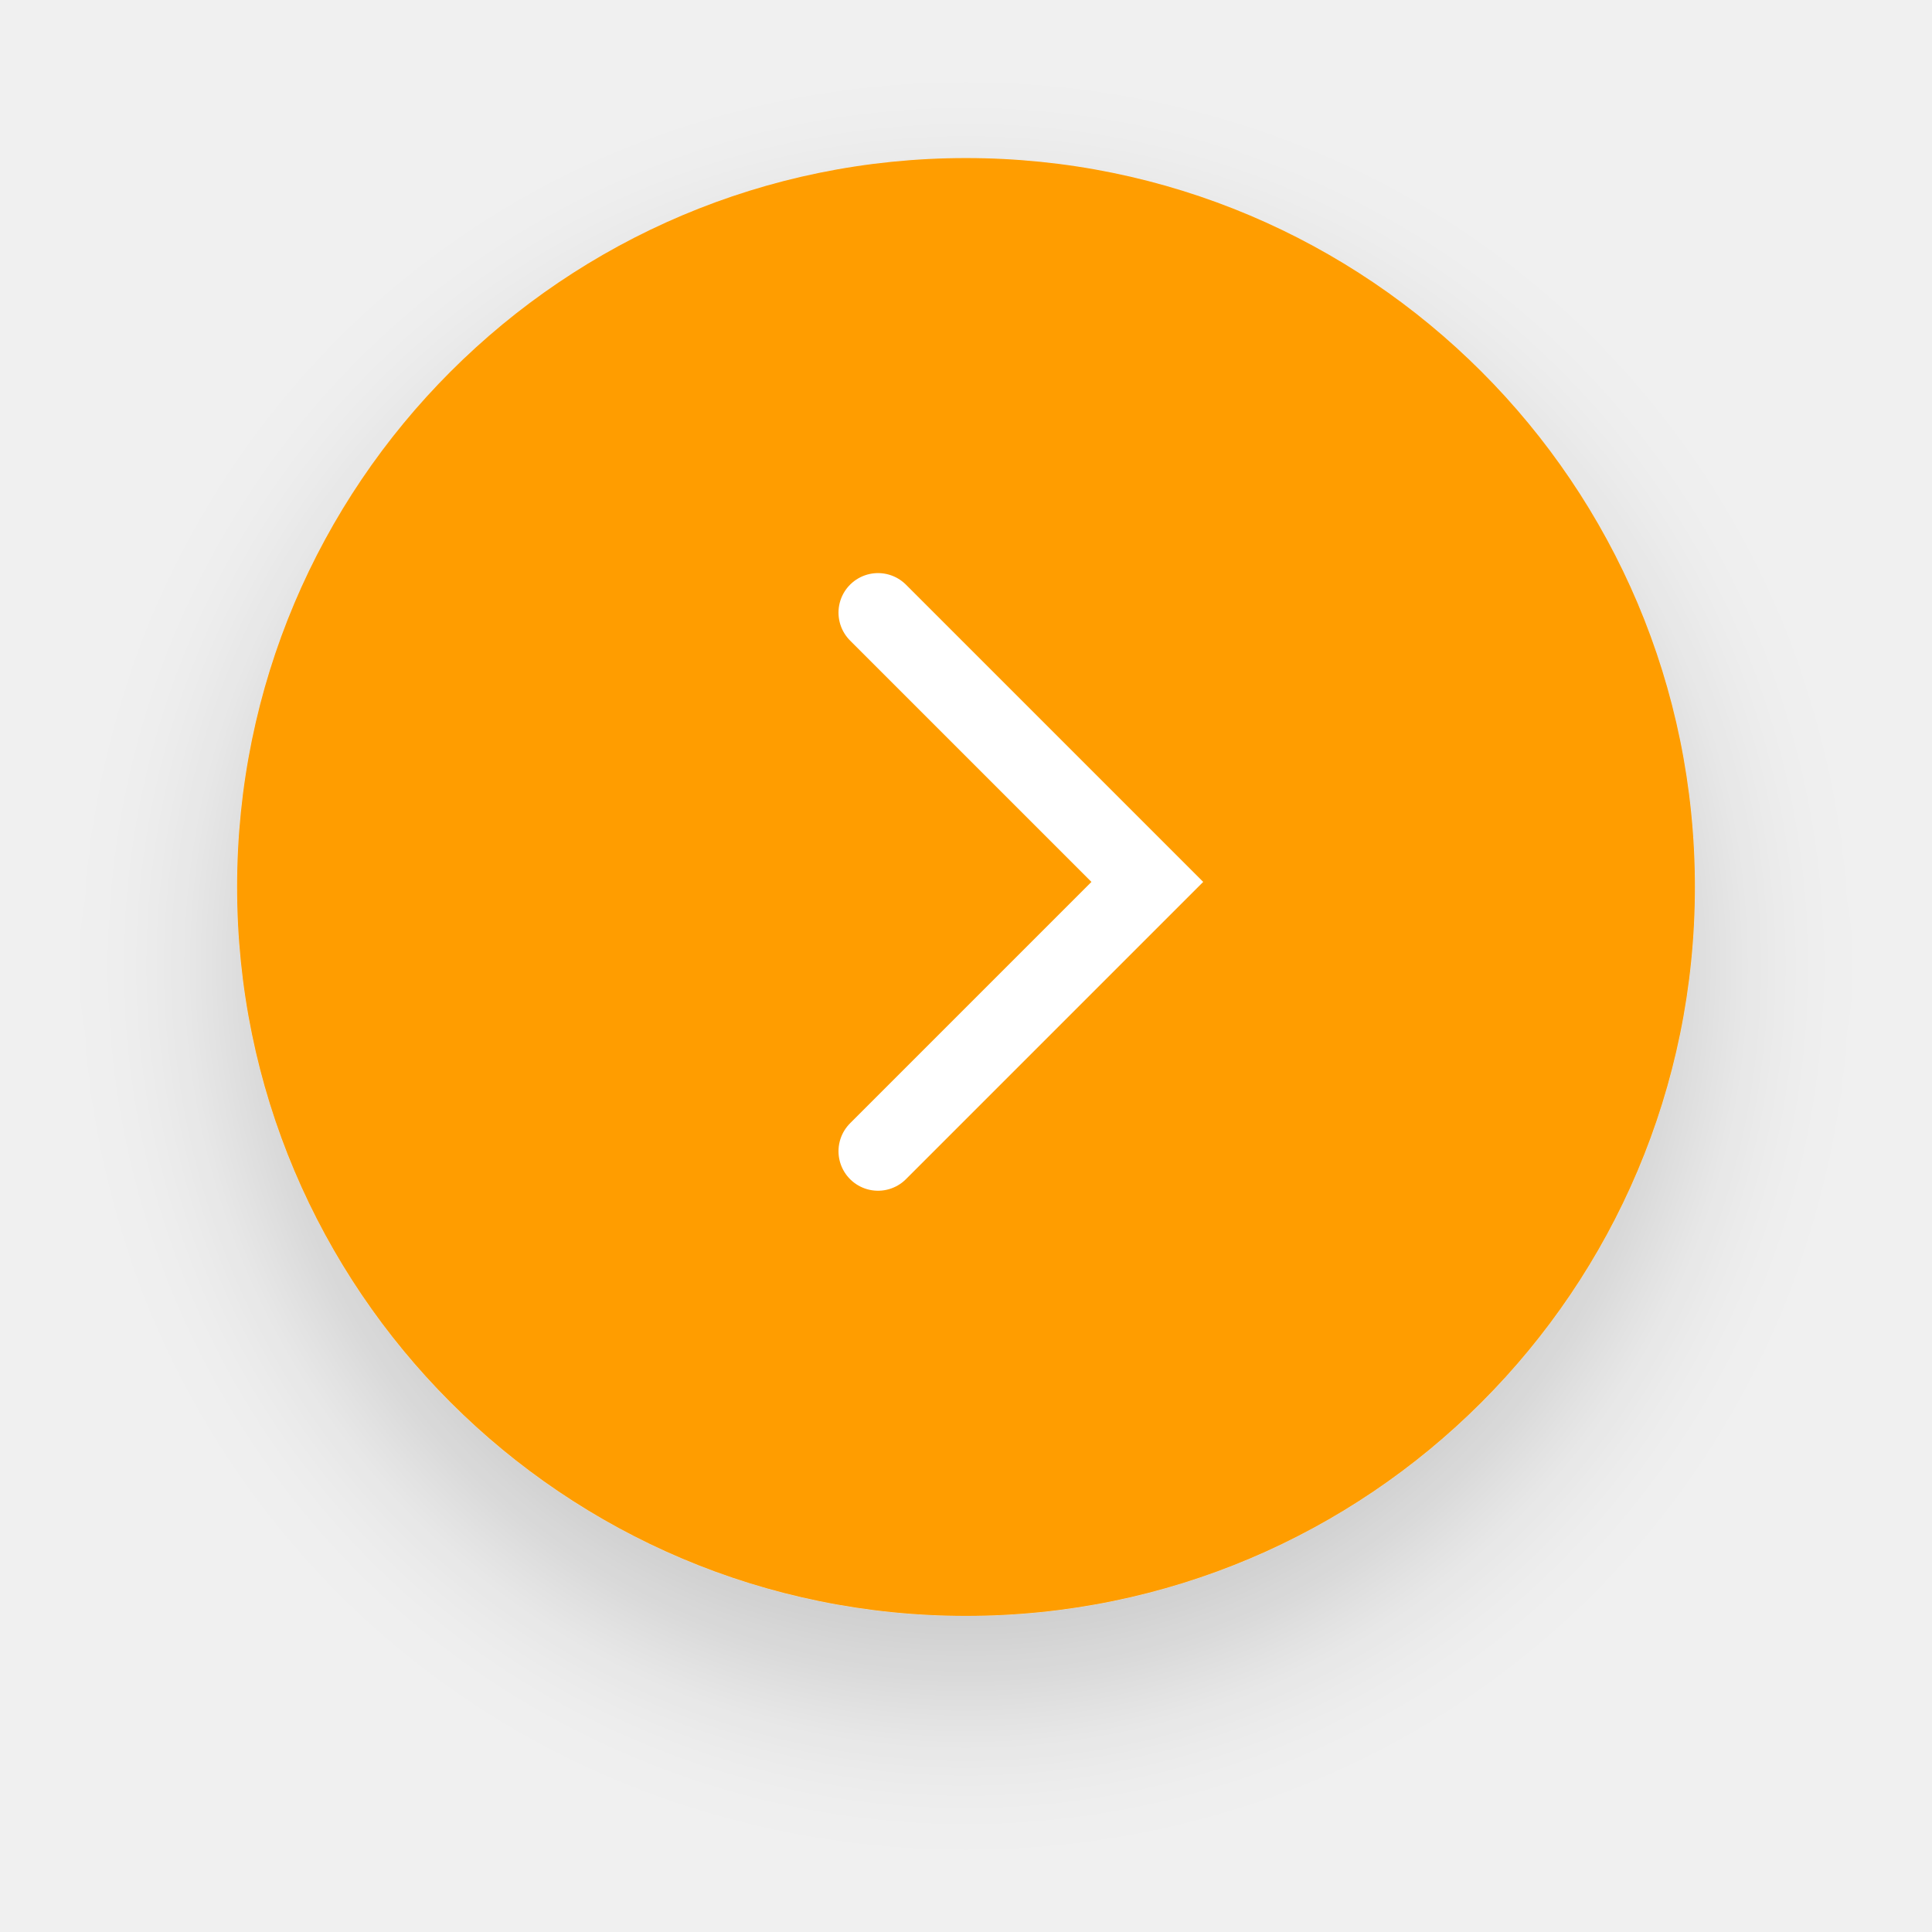
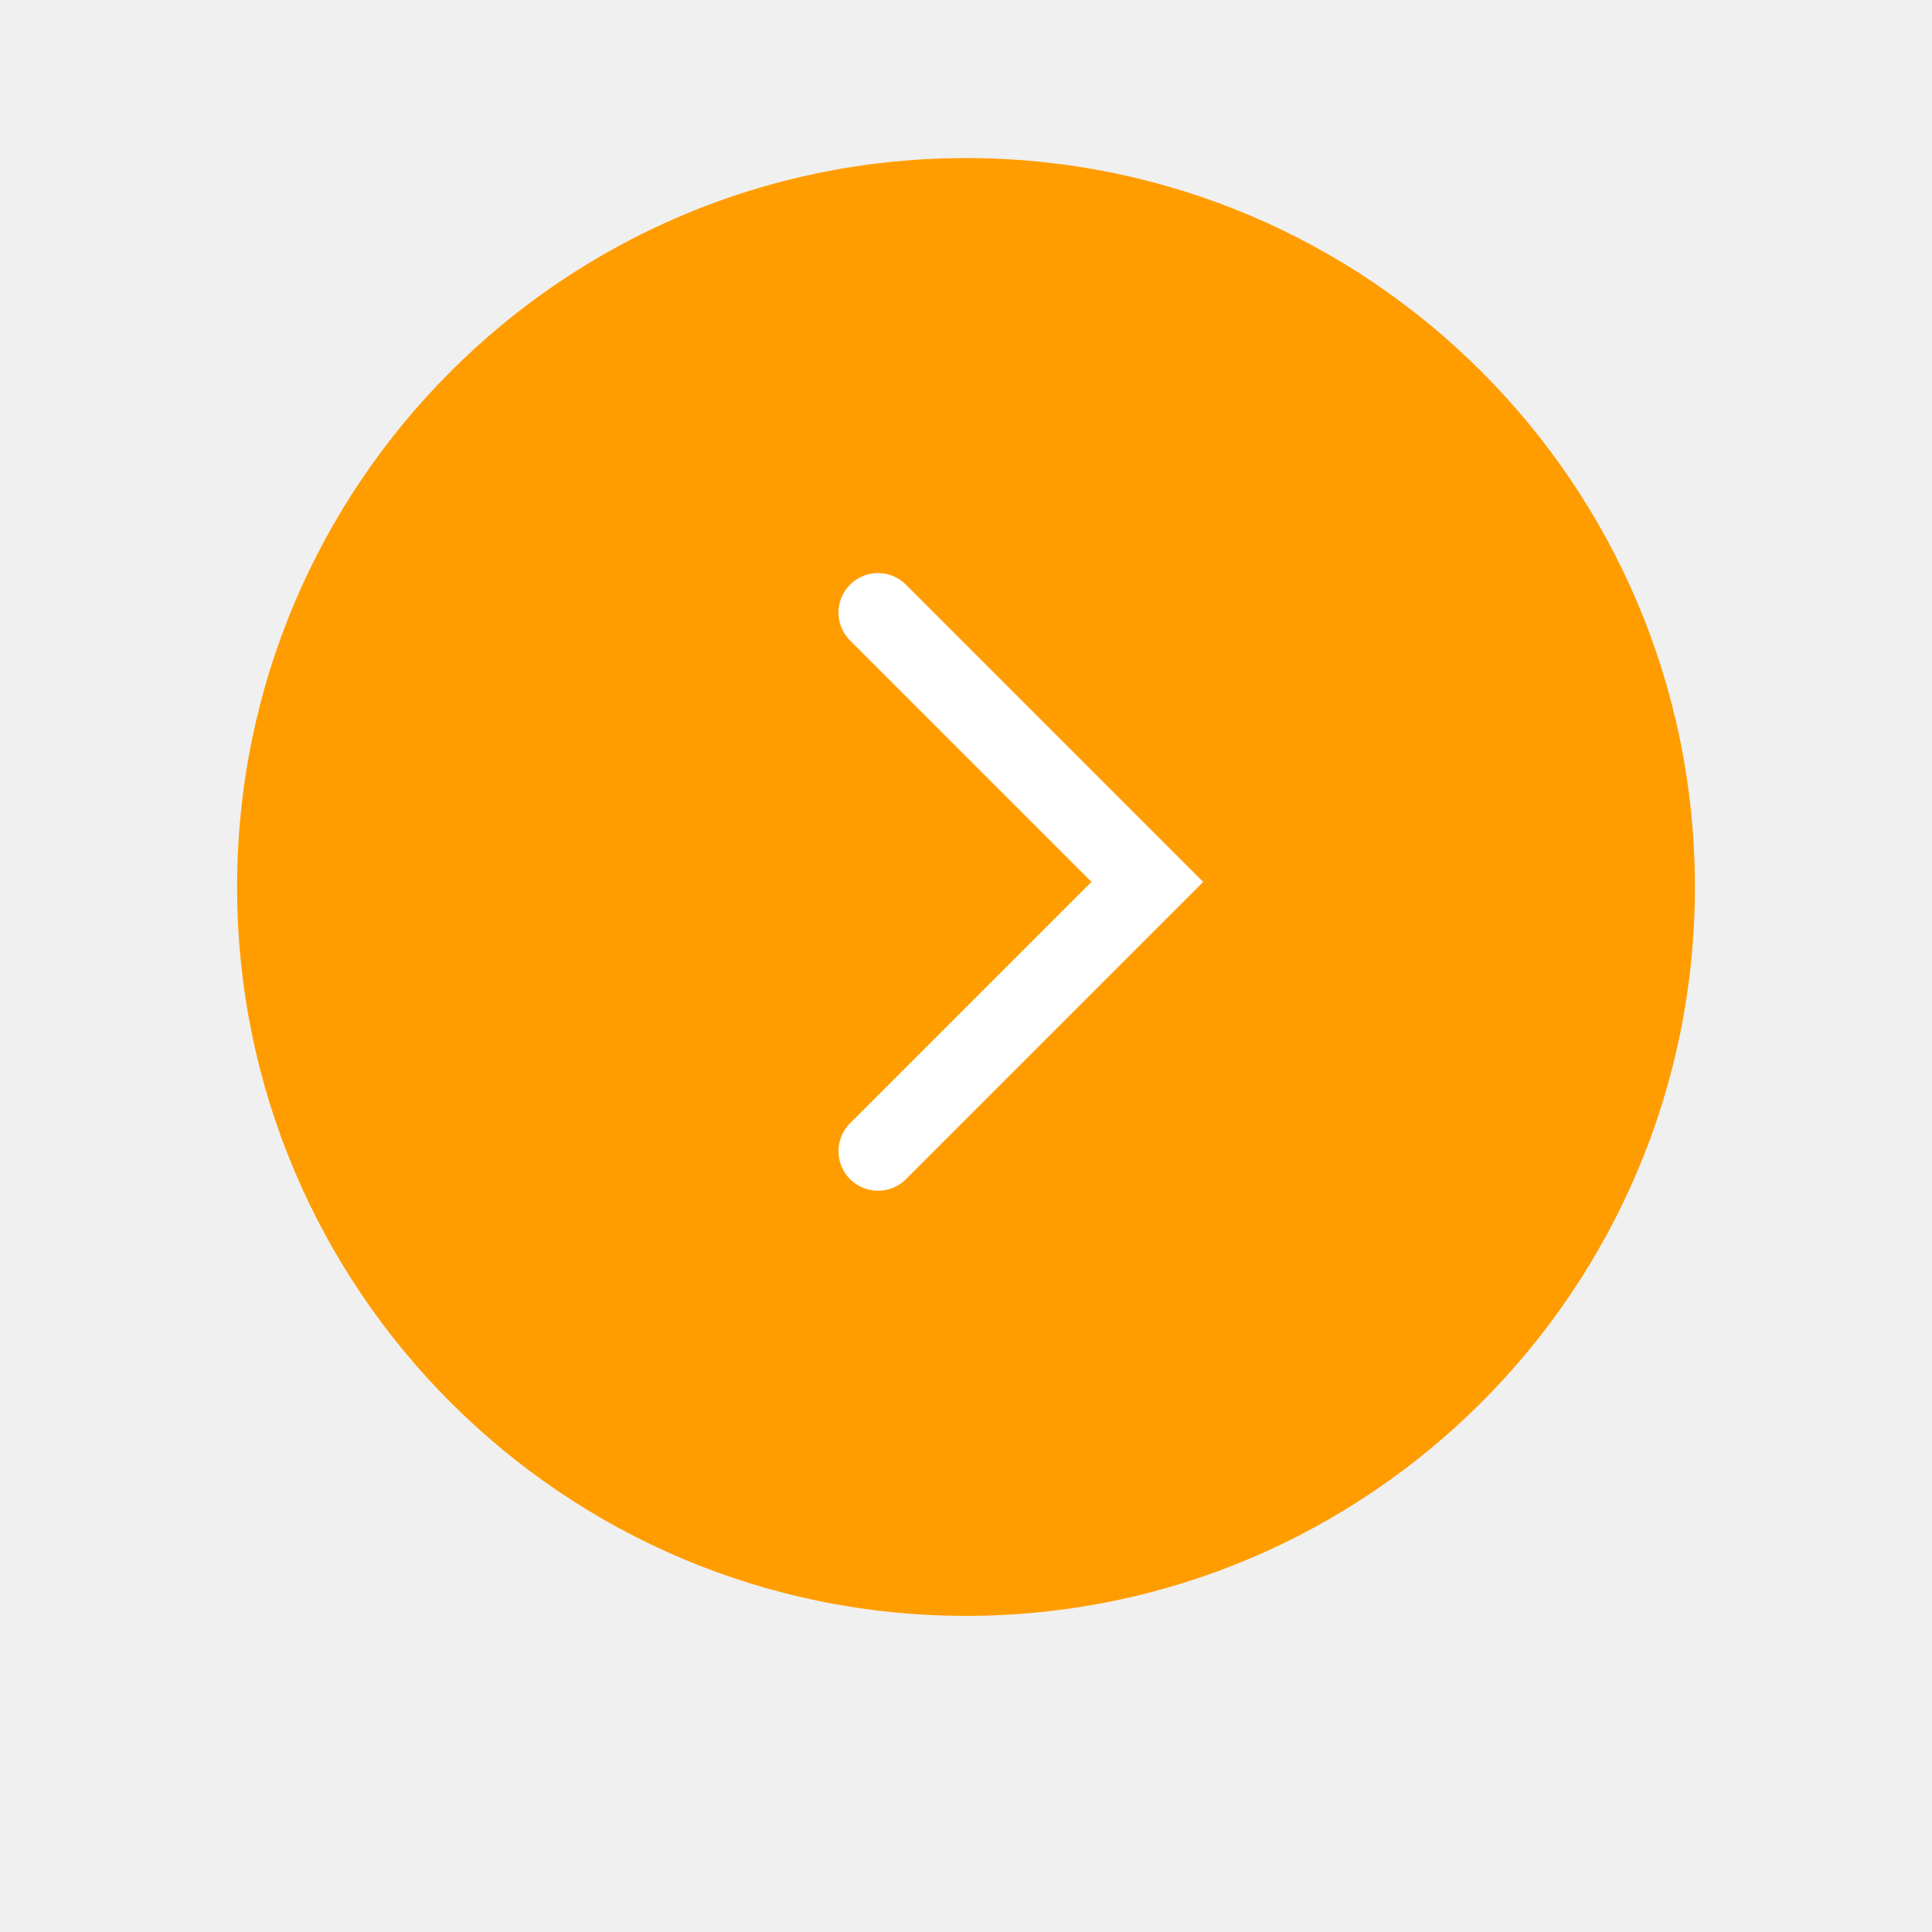
<svg xmlns="http://www.w3.org/2000/svg" width="73.34" height="73.34" viewBox="0 0 73.34 73.34">
-   <defs>
-     <filter id="Ellipse_6" x="0" y="0" width="73.34" height="73.34" filterUnits="userSpaceOnUse">
-       <feOffset dy="3" input="SourceAlpha" />
-       <feGaussianBlur stdDeviation="3" result="blur" />
-       <feFlood flood-opacity="0.161" />
-       <feComposite operator="in" in2="blur" />
-       <feComposite in="SourceGraphic" />
-     </filter>
-   </defs>
  <g id="Group_141" data-name="Group 141" transform="translate(-158.914 -733.914)">
    <g id="Group_17" data-name="Group 17" transform="translate(167.914 739.914)">
      <g transform="matrix(1, 0, 0, 1, -9, -6)" filter="url(#Ellipse_6)">
        <circle id="Ellipse_6-2" data-name="Ellipse 6" cx="27.67" cy="27.67" r="27.67" transform="translate(9 6)" fill="#ff9d00" />
      </g>
    </g>
    <path id="Path_171" data-name="Path 171" d="M4764.576,752.44l10.223,10.223-10.223,10.223" transform="translate(-4572.332 4.729)" fill="none" stroke="#fff" stroke-linecap="round" stroke-width="3" />
  </g>
</svg>
